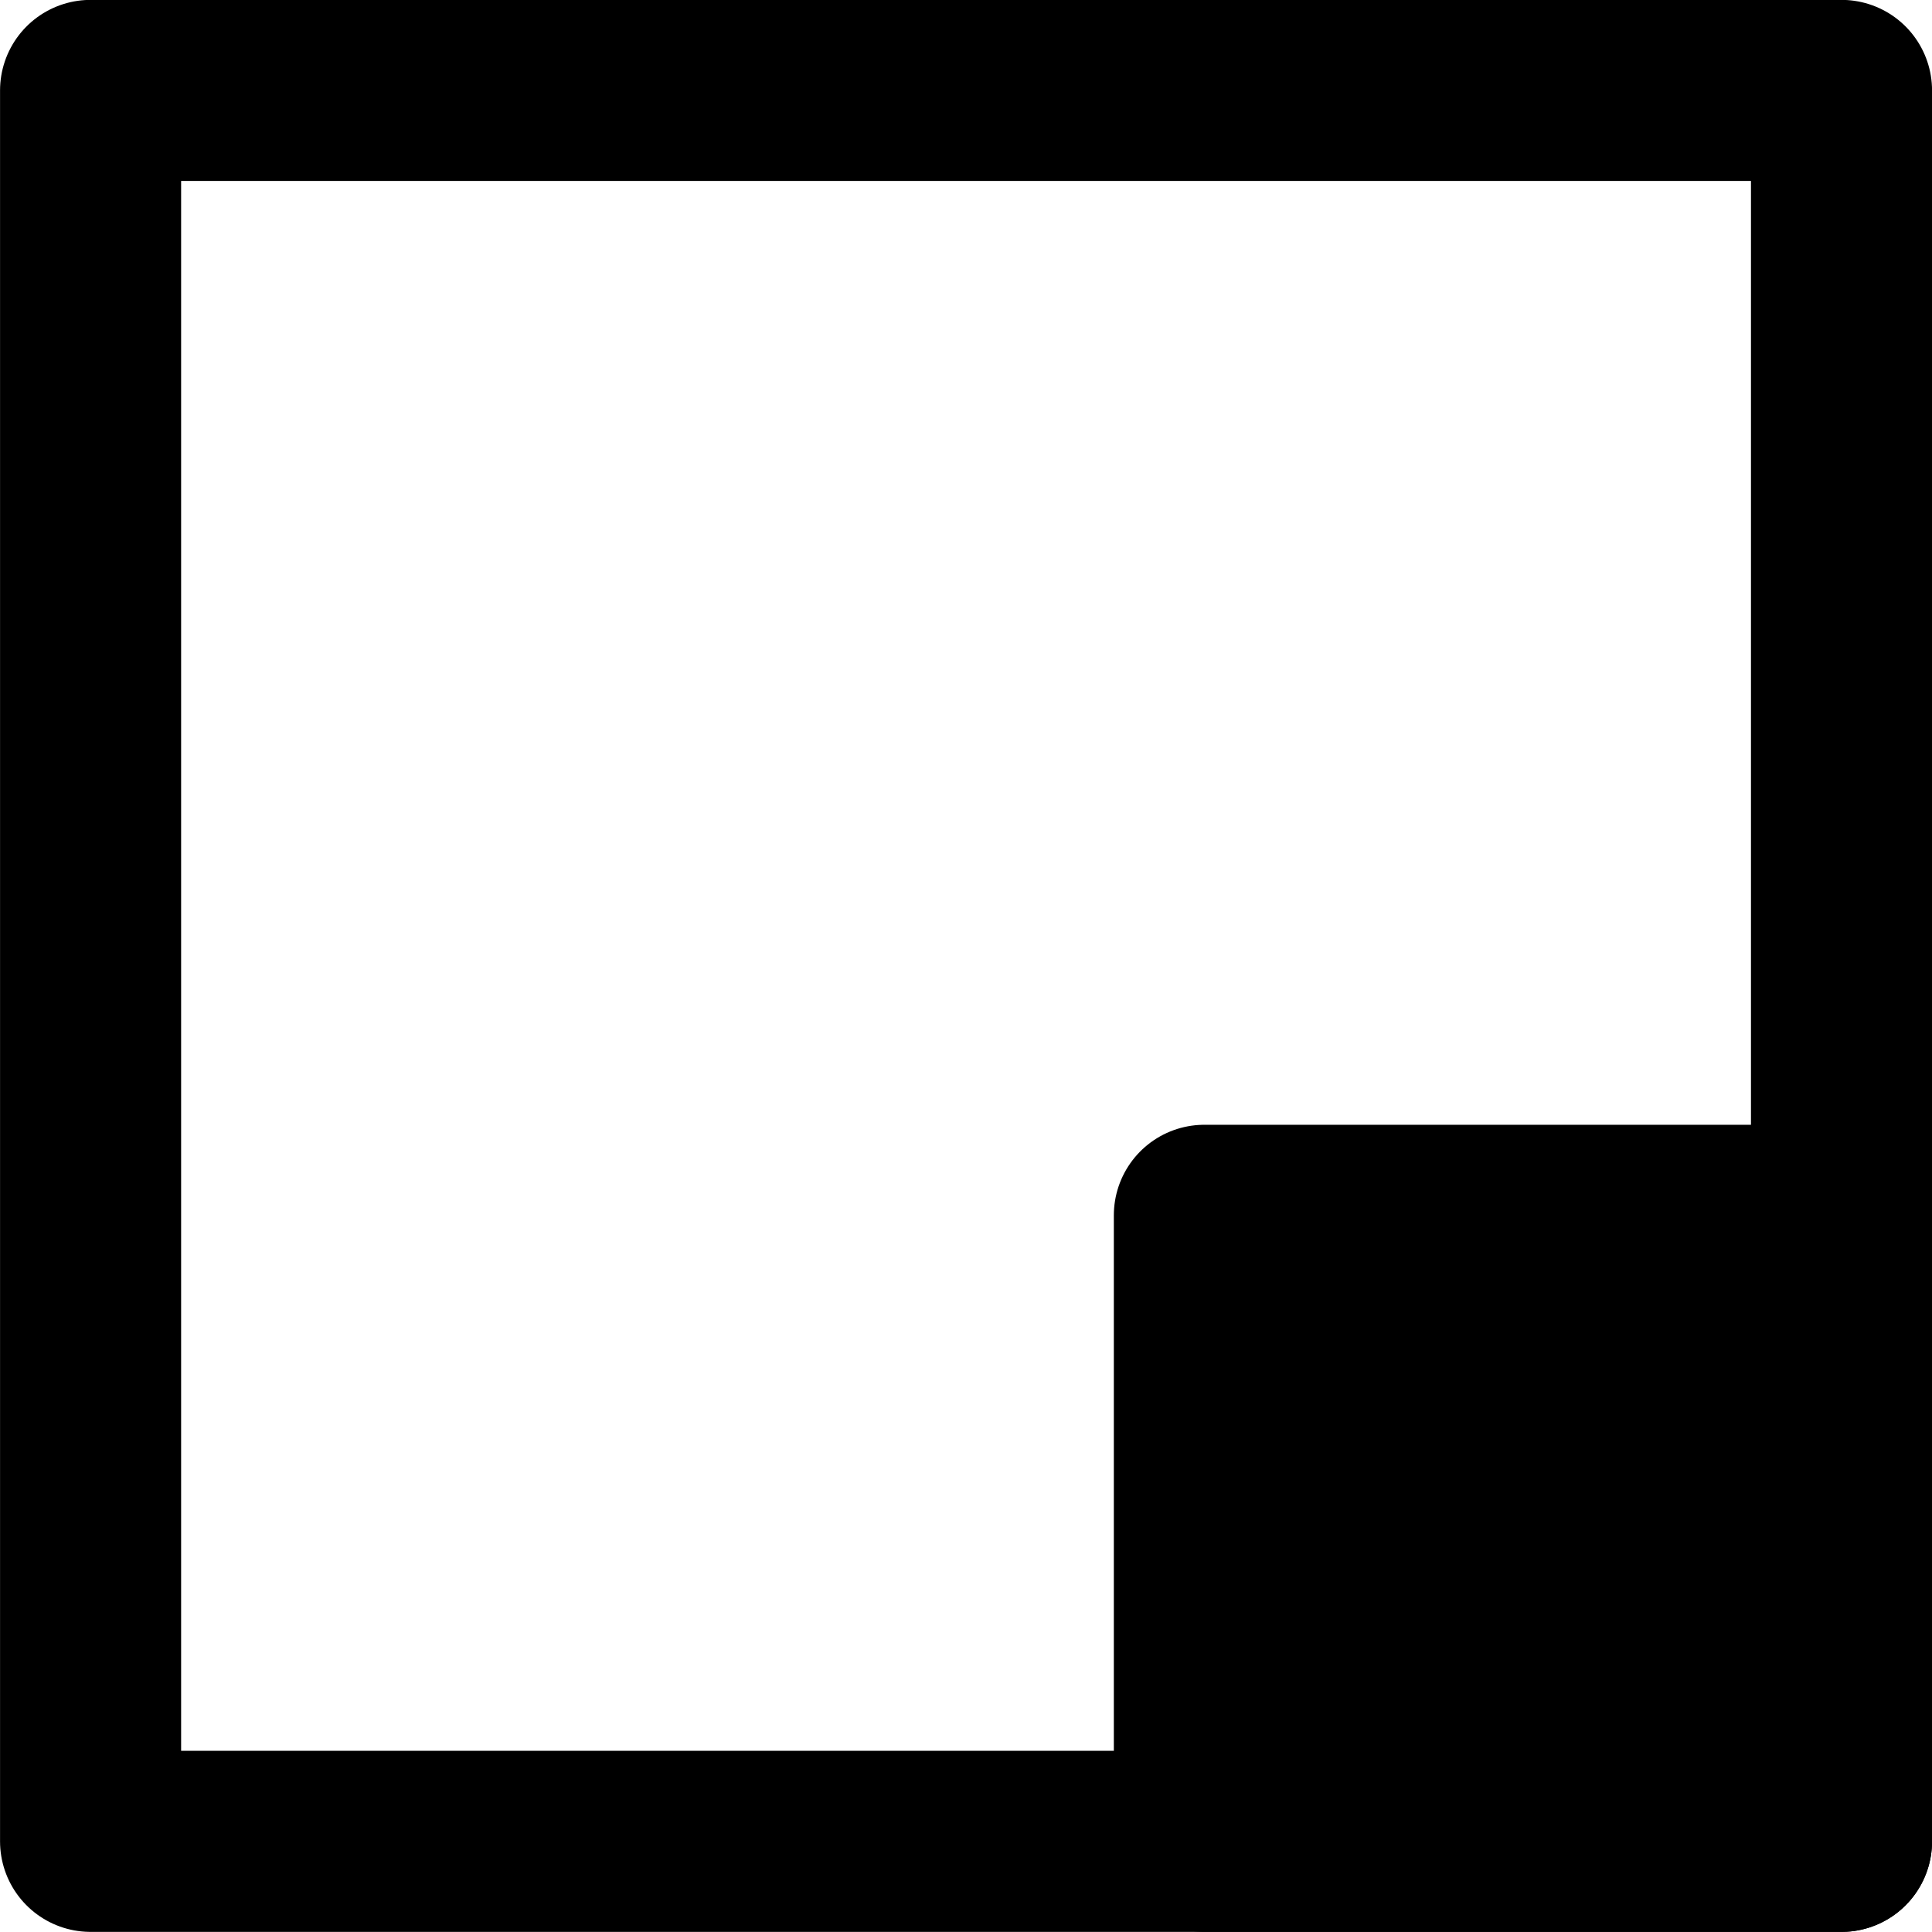
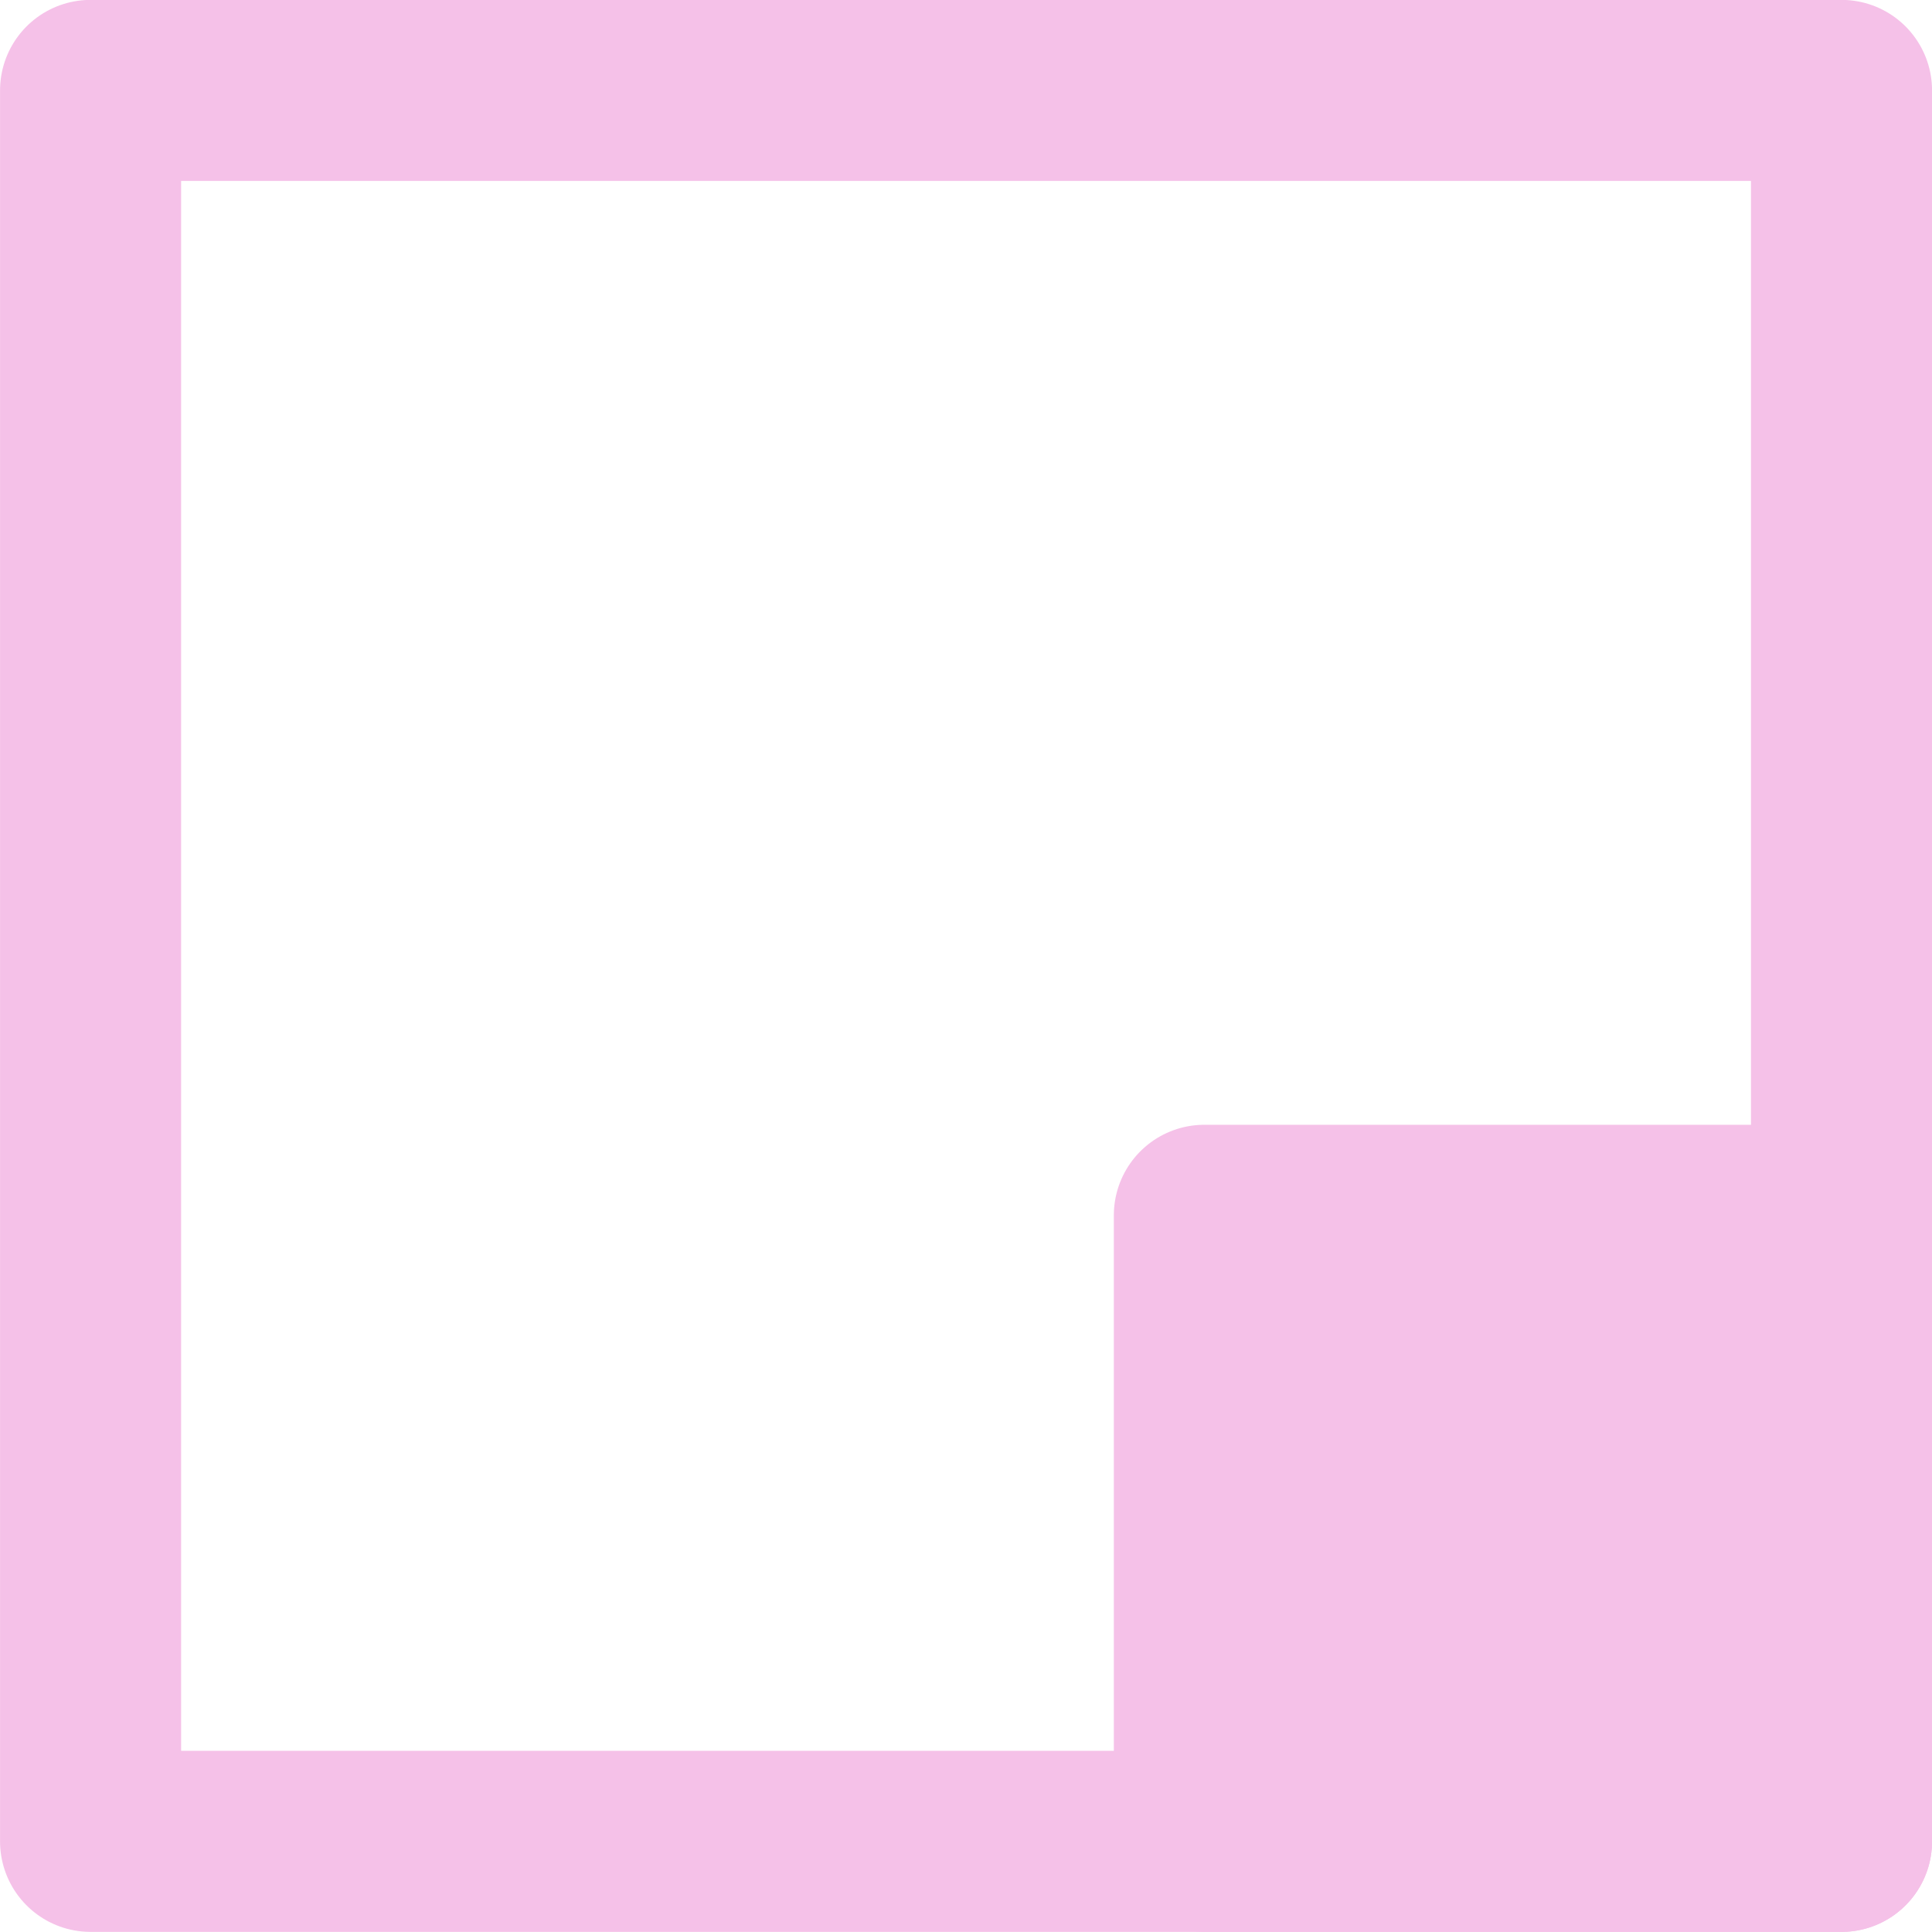
<svg xmlns="http://www.w3.org/2000/svg" width="8.536mm" height="8.536mm" viewBox="0 0 8.536 8.536" version="1.1" id="svg861">
  <defs id="defs855" />
  <g id="layer1" transform="translate(-19.2828,-120.1325)">
-     <rect style="fill:none;fill-opacity:1;stroke:#000000;stroke-width:0.8;stroke-linecap:round;stroke-linejoin:round;stroke-miterlimit:4;stroke-dasharray:none;stroke-opacity:1" id="rect835" width="7.736" height="7.736" x="19.683" y="120.532" />
-     <rect style="fill:#000000;fill-opacity:1;stroke:#000000;stroke-width:0.8;stroke-linecap:round;stroke-linejoin:round;stroke-miterlimit:4;stroke-dasharray:none;stroke-opacity:1" id="rect837" width="2.815" height="2.766" x="24.604" y="125.502" />
+     <rect style="fill:none;fill-opacity:1;stroke:#f5c1e8;stroke-width:0.8;stroke-linecap:round;stroke-linejoin:round;stroke-miterlimit:4;stroke-dasharray:none;stroke-opacity:1" id="rect835" width="7.736" height="7.736" x="19.683" y="120.532" />
+     <rect style="fill:#f5c1e8;fill-opacity:1;stroke:#f5c1e8;stroke-width:0.8;stroke-linecap:round;stroke-linejoin:round;stroke-miterlimit:4;stroke-dasharray:none;stroke-opacity:1" id="rect837" width="2.815" height="2.766" x="24.604" y="125.502" />
  </g>
</svg>
